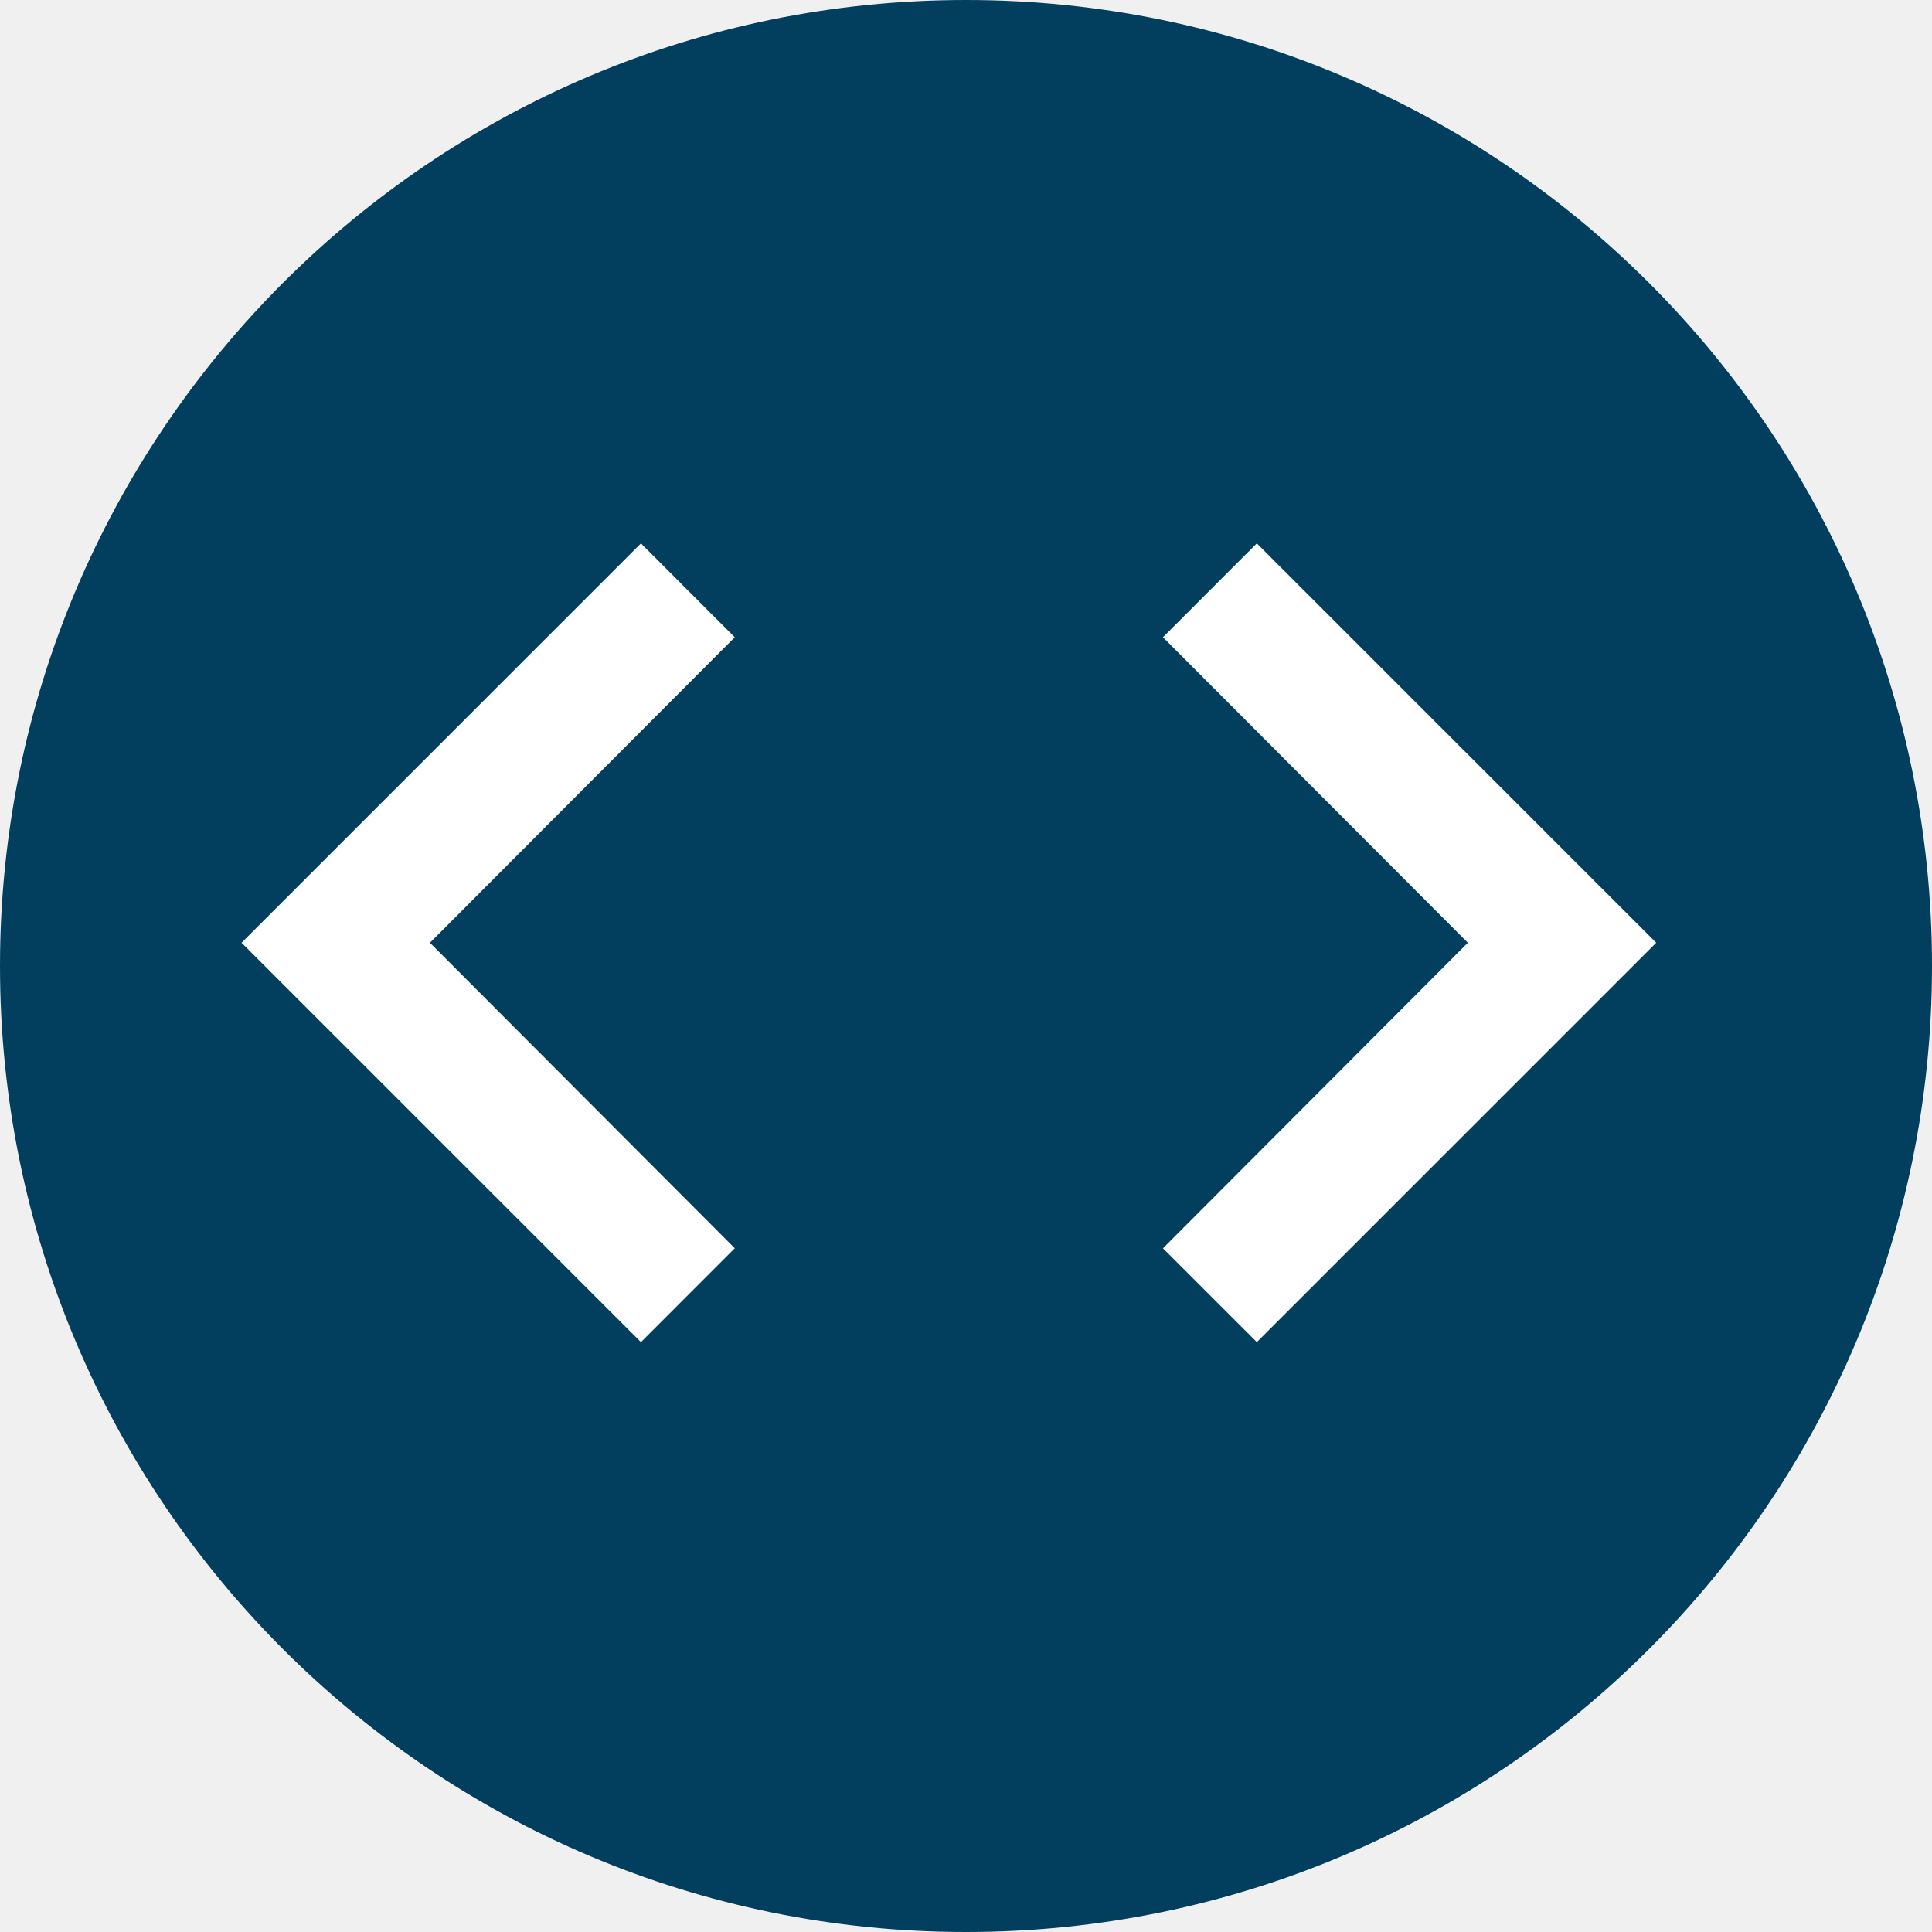
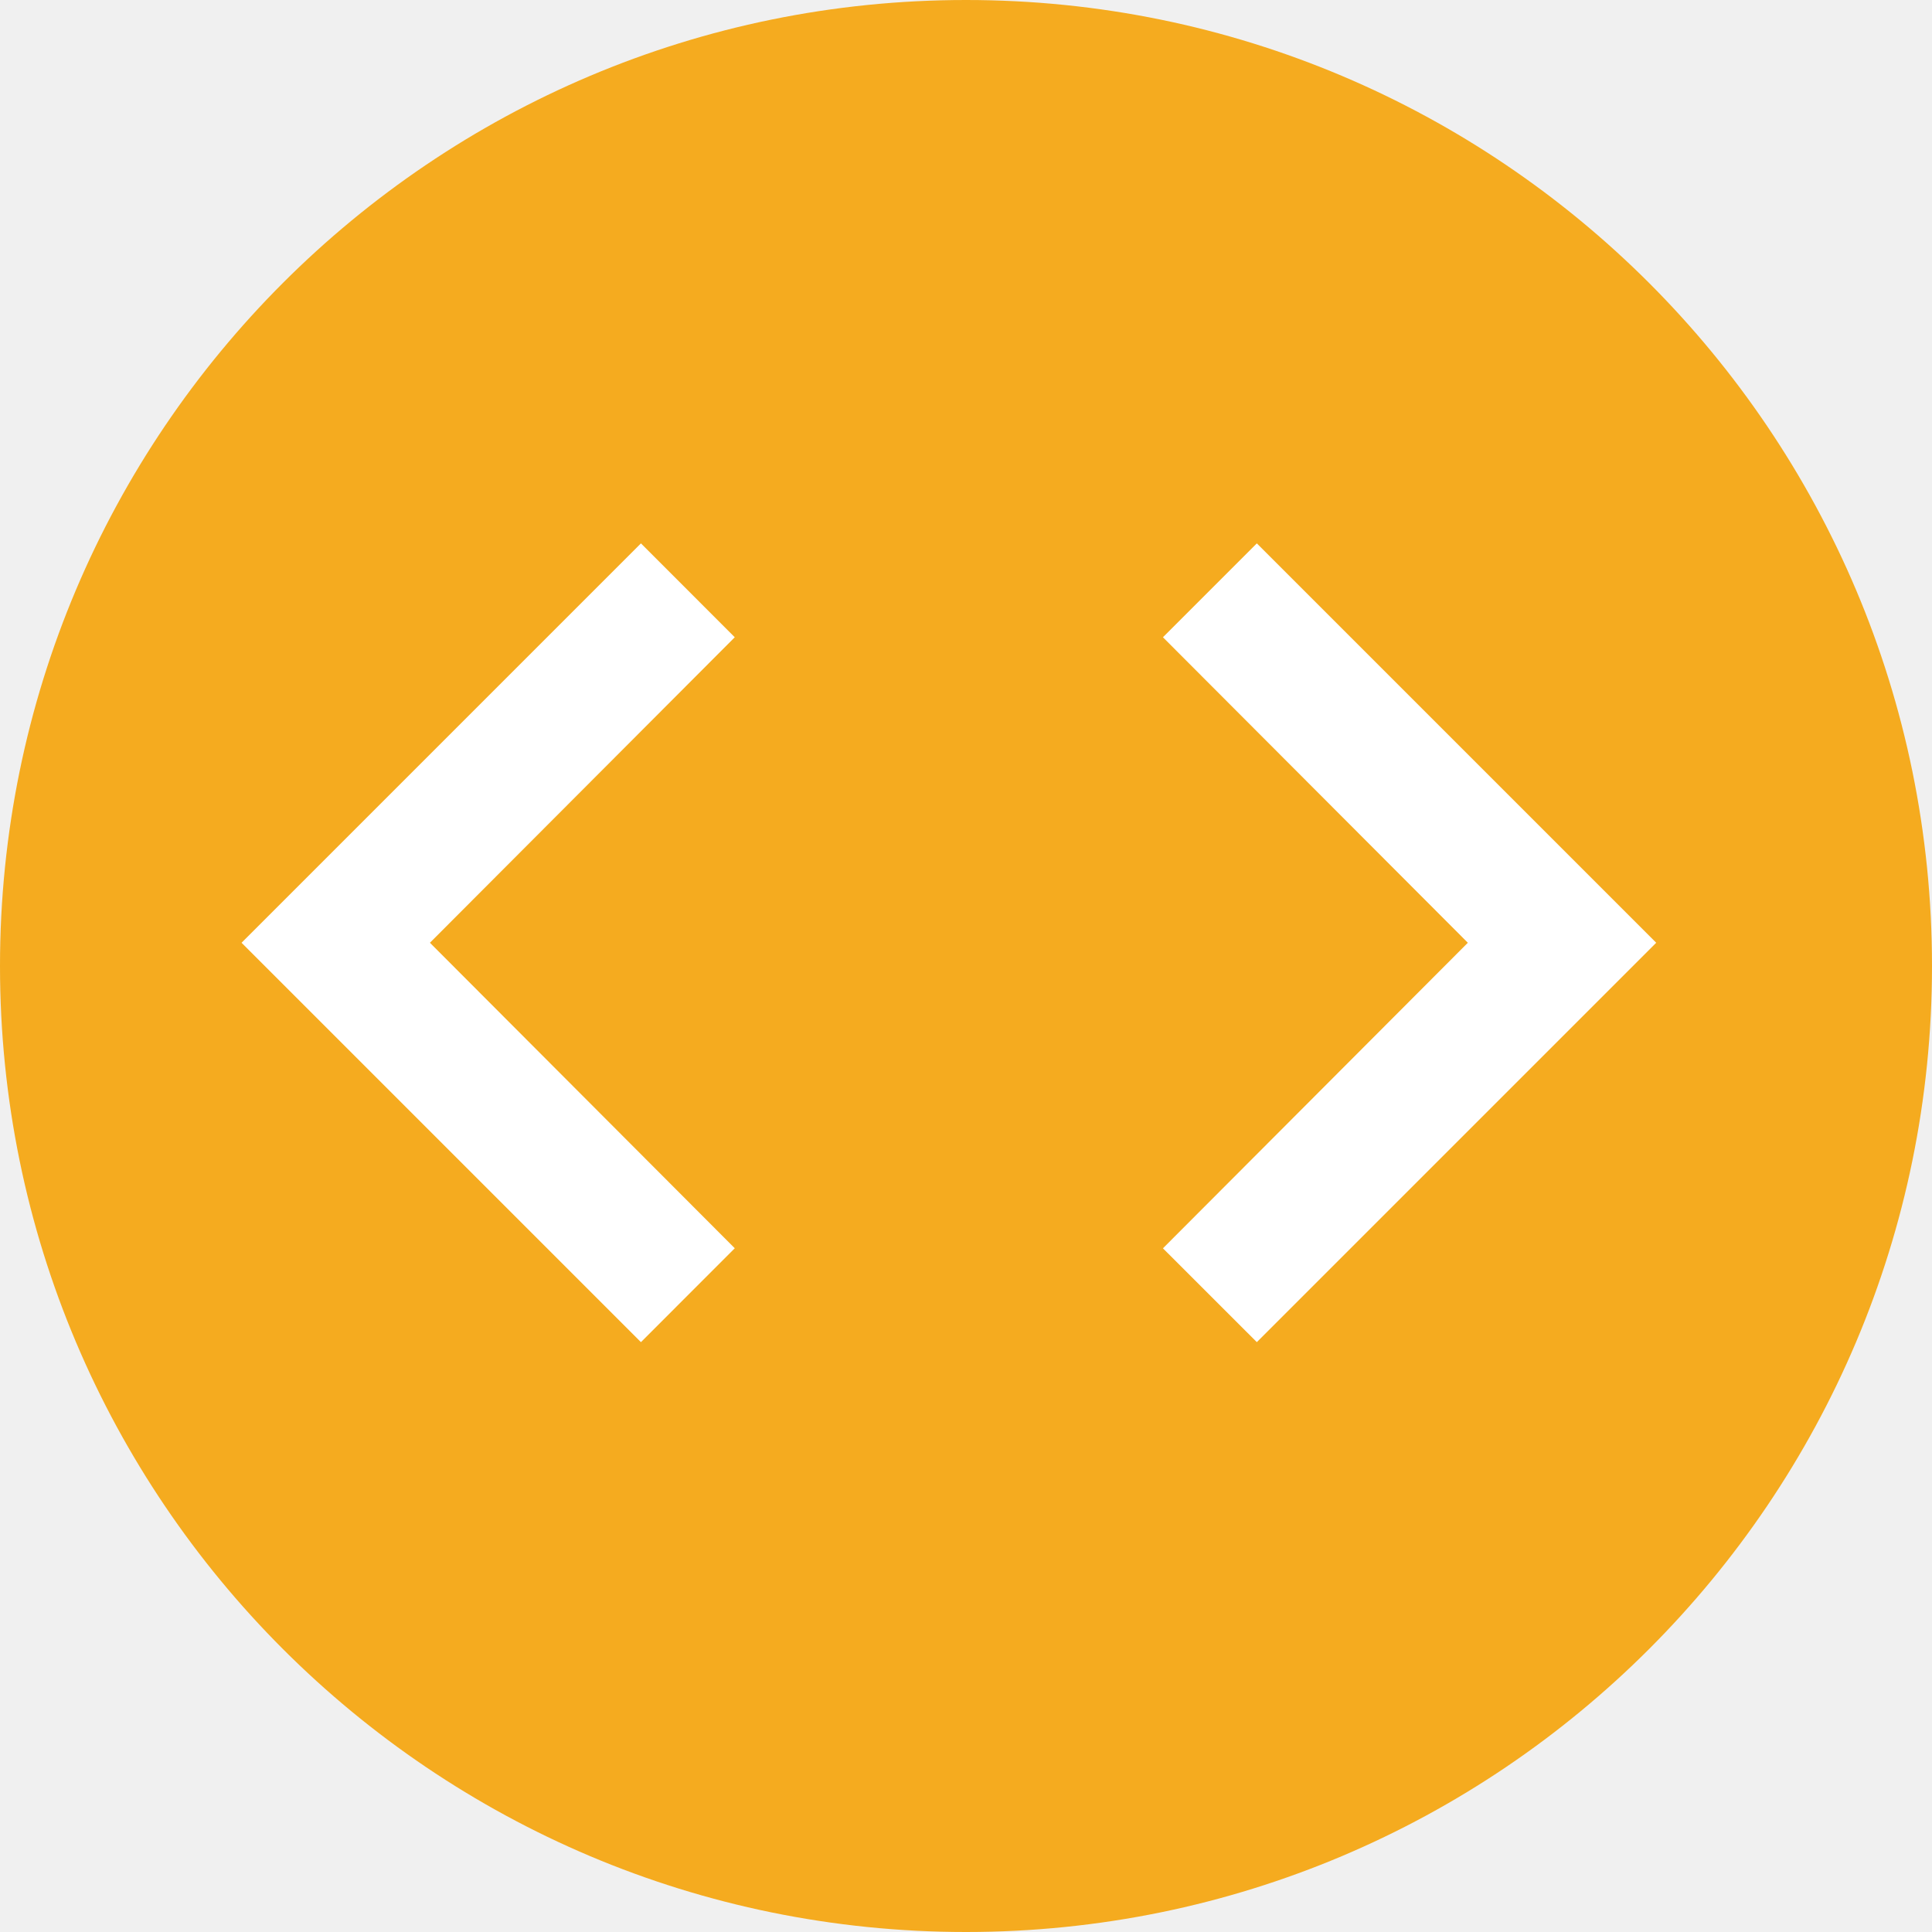
<svg xmlns="http://www.w3.org/2000/svg" width="32" height="32" viewBox="0 0 32 32">
  <g id="Groupe_3712" data-name="Groupe 3712" transform="translate(-924 -583)">
    <g id="Groupe_3713" data-name="Groupe 3713">
-       <path id="Tracé_3858" data-name="Tracé 3858" d="M16,0A16,16,0,1,1,0,16,16,16,0,0,1,16,0Z" transform="translate(924 583)" fill="#023f5f" />
+       <path id="Tracé_3858" data-name="Tracé 3858" d="M16,0A16,16,0,1,1,0,16,16,16,0,0,1,16,0Z" transform="translate(924 583)" fill="#f5ab1f" />
    </g>
    <g id="Groupe_3712-2" data-name="Groupe 3712" transform="translate(0.666 0.246)">
      <g id="Groupe_2916" data-name="Groupe 2916" transform="translate(927.335 591.754)">
        <path id="Tracé_1898" data-name="Tracé 1898" d="M16.169,17.675l-5.049-5.06,5.049-5.06L14.615,6,8,12.615l6.615,6.615Z" transform="translate(-8 -6)" fill="#fff" />
      </g>
      <g id="Groupe_2915" data-name="Groupe 2915" transform="translate(942.596 591.754)">
        <g id="Groupe_2914" data-name="Groupe 2914" transform="translate(0 0)">
          <path id="Tracé_1884" data-name="Tracé 1884" d="M8.59,17.676l5.05-5.061L8.59,7.555,10.145,6l6.615,6.615L10.145,19.23Z" transform="translate(-8.59 -6)" fill="#fff" />
        </g>
      </g>
    </g>
  </g>
</svg>
